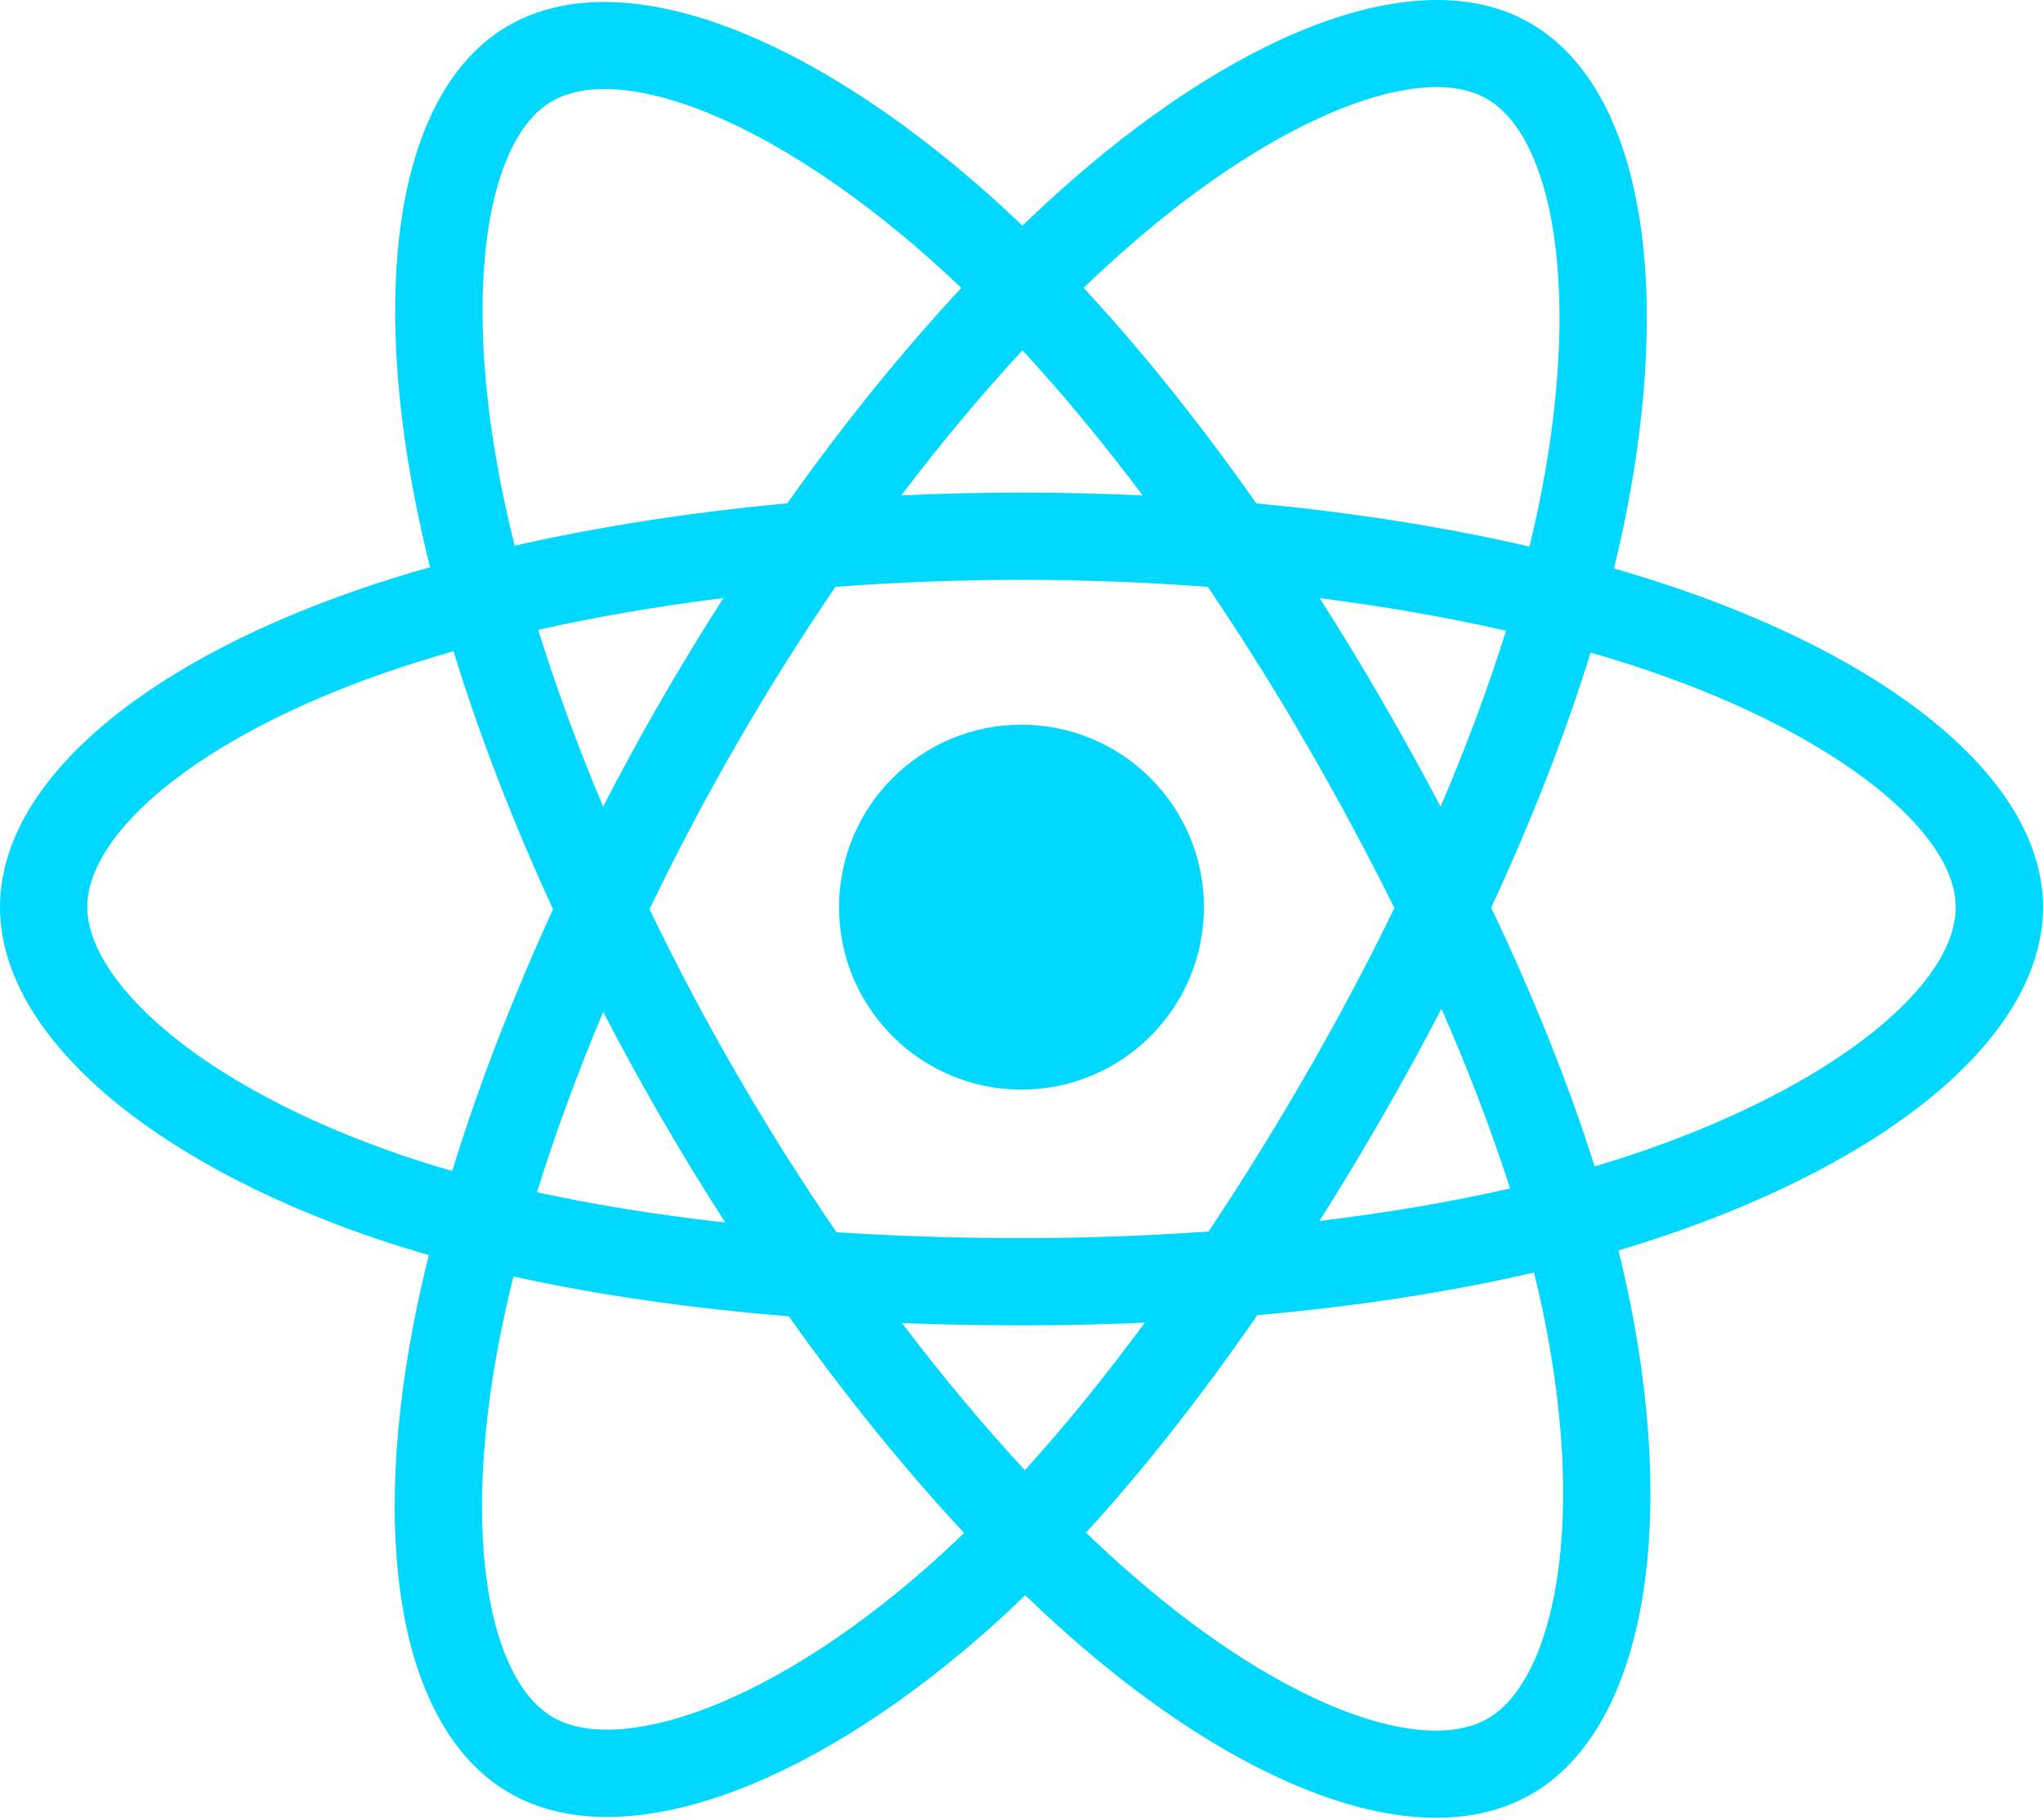
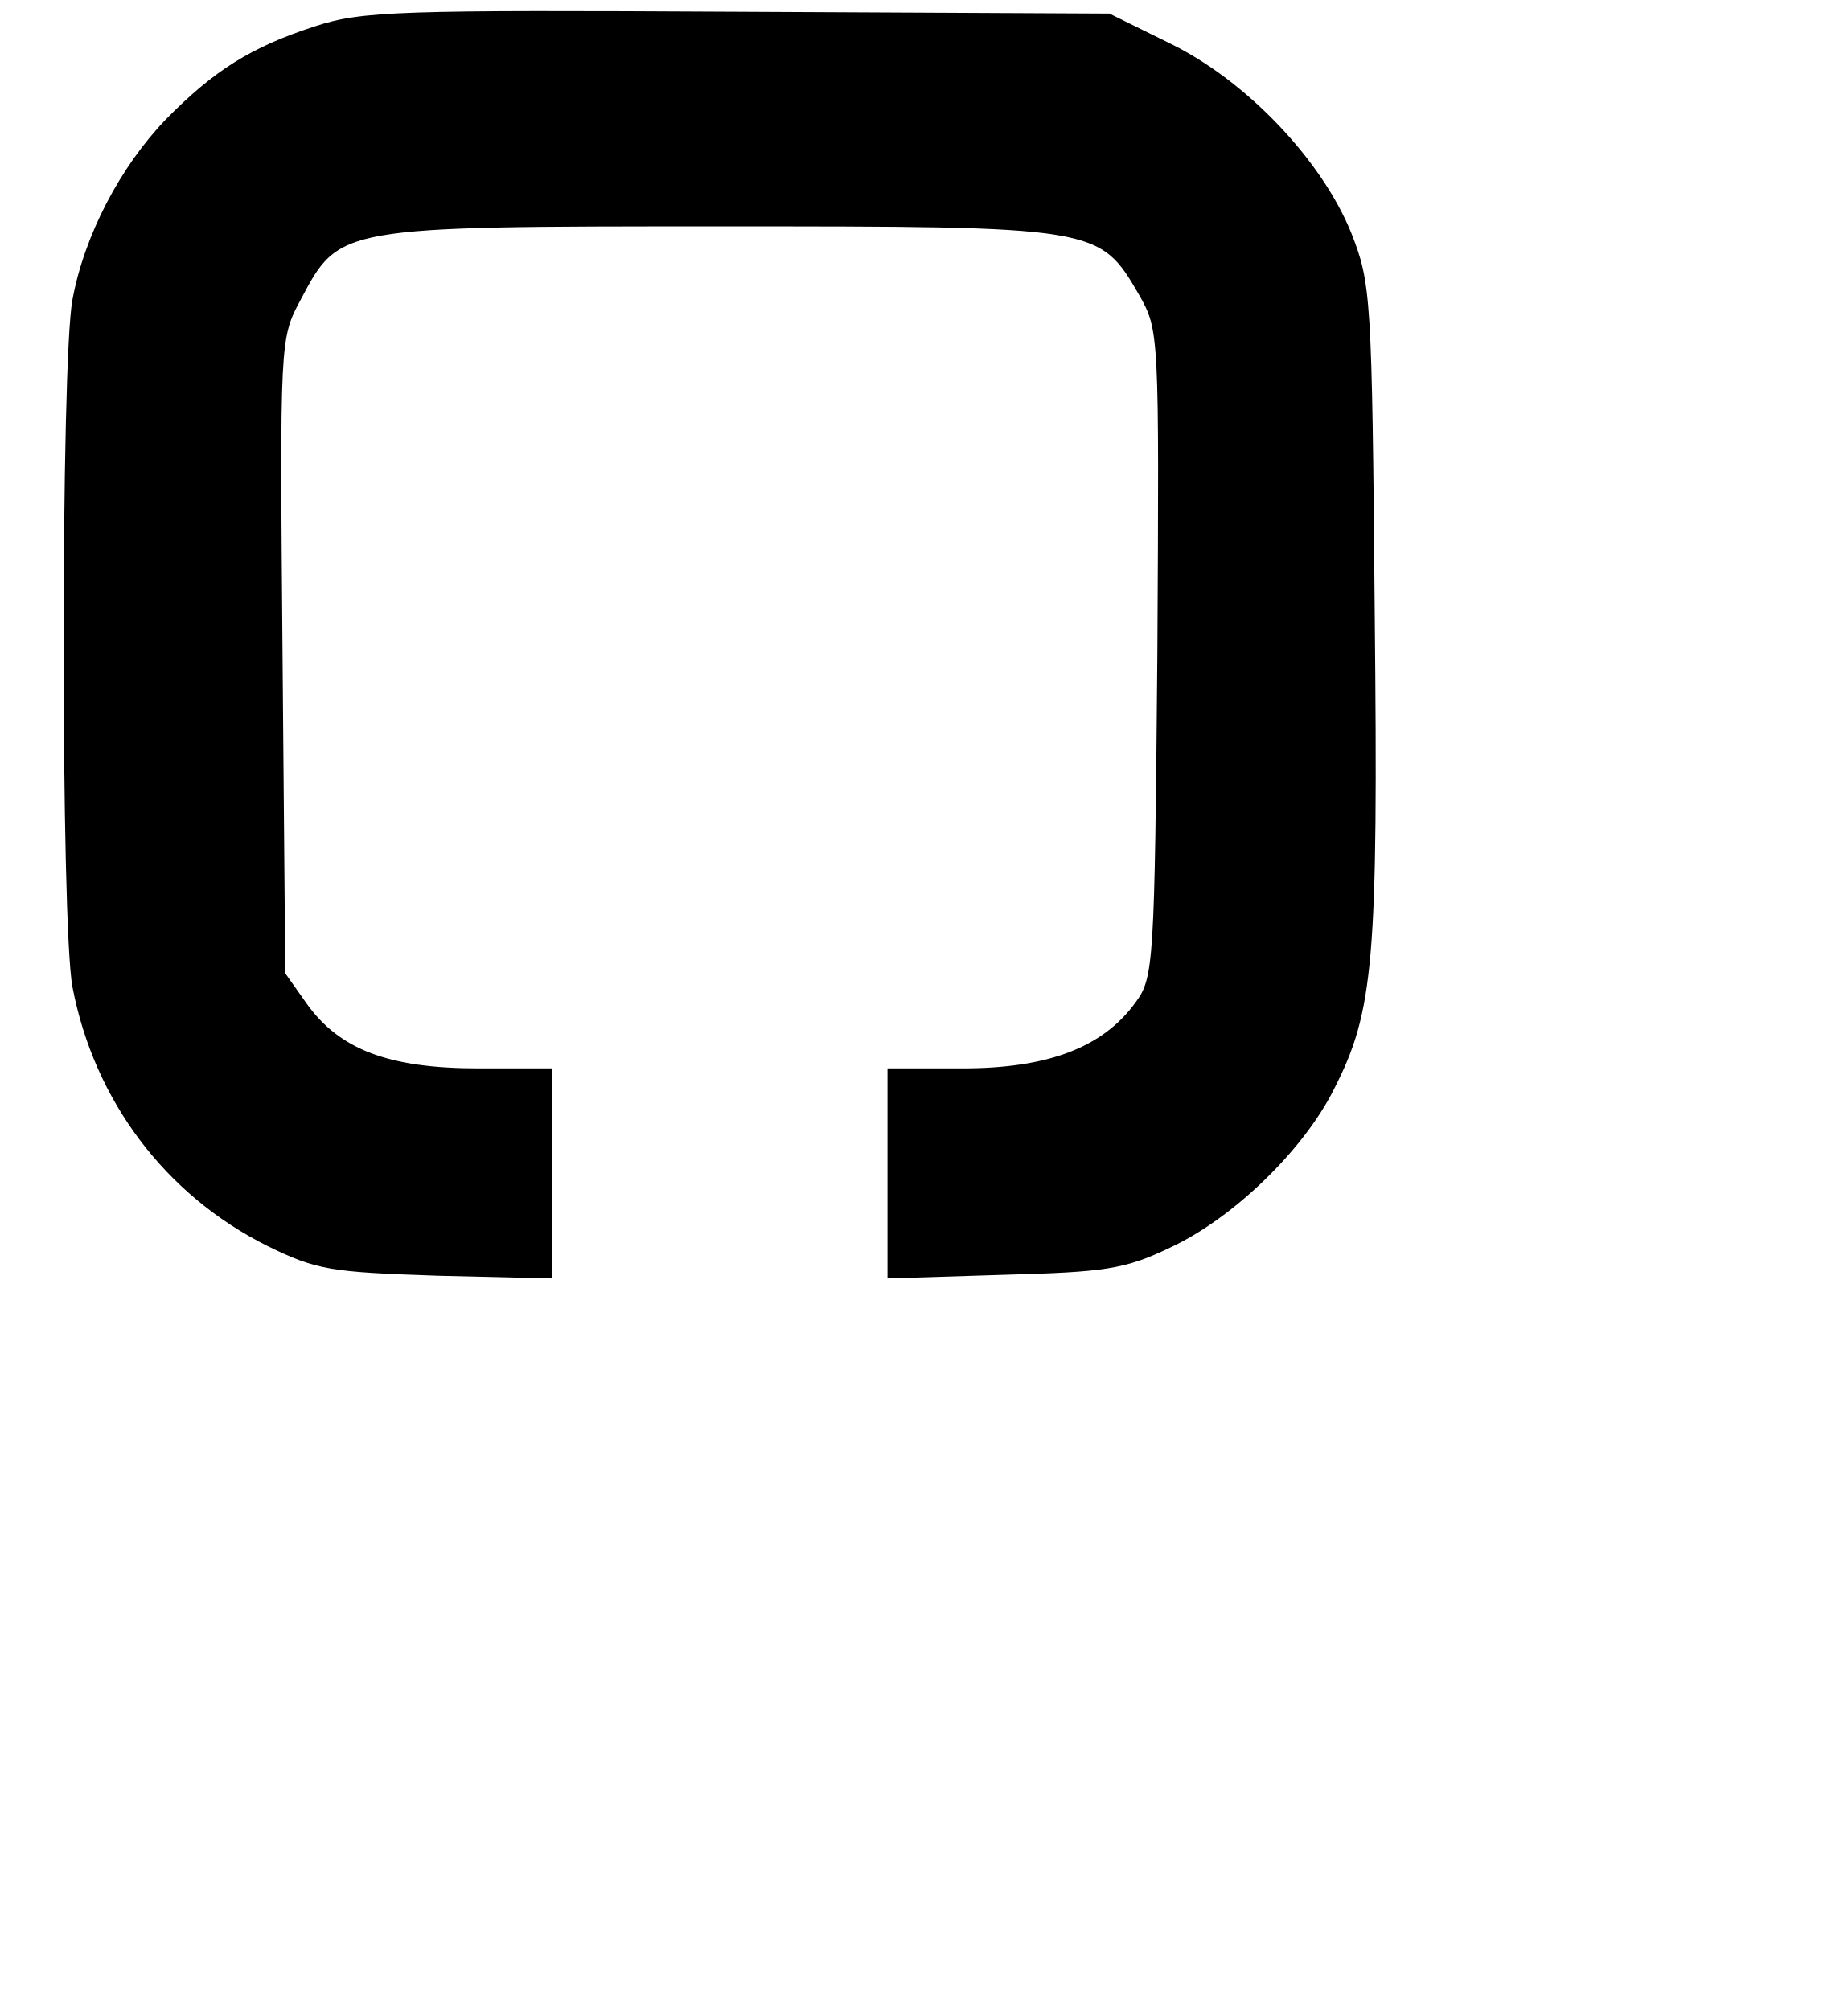
- <svg xmlns="http://www.w3.org/2000/svg" aria-hidden="true" role="img" class="iconify iconify--logos" width="35.93" height="32" preserveAspectRatio="xMidYMid meet" viewBox="0 0 256 228">
-   <path fill="#00D8FF" d="M210.483 73.824a171.49 171.49 0 0 0-8.24-2.597c.465-1.9.893-3.777 1.273-5.621c6.238-30.281 2.16-54.676-11.769-62.708c-13.355-7.7-35.196.329-57.254 19.526a171.23 171.23 0 0 0-6.375 5.848a155.866 155.866 0 0 0-4.241-3.917C100.759 3.829 77.587-4.822 63.673 3.233C50.33 10.957 46.379 33.89 51.995 62.588a170.974 170.974 0 0 0 1.892 8.48c-3.28.932-6.445 1.924-9.474 2.98C17.309 83.498 0 98.307 0 113.668c0 15.865 18.582 31.778 46.812 41.427a145.52 145.52 0 0 0 6.921 2.165a167.467 167.467 0 0 0-2.01 9.138c-5.354 28.2-1.173 50.591 12.134 58.266c13.744 7.926 36.812-.22 59.273-19.855a145.567 145.567 0 0 0 5.342-4.923a168.064 168.064 0 0 0 6.92 6.314c21.758 18.722 43.246 26.282 56.54 18.586c13.731-7.949 18.194-32.003 12.4-61.268a145.016 145.016 0 0 0-1.535-6.842c1.62-.48 3.21-.974 4.76-1.488c29.348-9.723 48.443-25.443 48.443-41.52c0-15.417-17.868-30.326-45.517-39.844Zm-6.365 70.984c-1.4.463-2.836.91-4.3 1.345c-3.24-10.257-7.612-21.163-12.963-32.432c5.106-11 9.31-21.767 12.459-31.957c2.619.758 5.16 1.557 7.61 2.4c23.69 8.156 38.14 20.213 38.14 29.504c0 9.896-15.606 22.743-40.946 31.14Zm-10.514 20.834c2.562 12.94 2.927 24.64 1.23 33.787c-1.524 8.219-4.59 13.698-8.382 15.893c-8.067 4.67-25.32-1.4-43.927-17.412a156.726 156.726 0 0 1-6.437-5.87c7.214-7.889 14.423-17.06 21.459-27.246c12.376-1.098 24.068-2.894 34.671-5.345a134.17 134.17 0 0 1 1.386 6.193ZM87.276 214.515c-7.882 2.783-14.16 2.863-17.955.675c-8.075-4.657-11.432-22.636-6.853-46.752a156.923 156.923 0 0 1 1.869-8.499c10.486 2.32 22.093 3.988 34.498 4.994c7.084 9.967 14.501 19.128 21.976 27.15a134.668 134.668 0 0 1-4.877 4.492c-9.933 8.682-19.886 14.842-28.658 17.94ZM50.35 144.747c-12.483-4.267-22.792-9.812-29.858-15.863c-6.35-5.437-9.555-10.836-9.555-15.216c0-9.322 13.897-21.212 37.076-29.293c2.813-.98 5.757-1.905 8.812-2.773c3.204 10.42 7.406 21.315 12.477 32.332c-5.137 11.18-9.399 22.249-12.634 32.792a134.718 134.718 0 0 1-6.318-1.979Zm12.378-84.26c-4.811-24.587-1.616-43.134 6.425-47.789c8.564-4.958 27.502 2.111 47.463 19.835a144.318 144.318 0 0 1 3.841 3.545c-7.438 7.987-14.787 17.08-21.808 26.988c-12.04 1.116-23.565 2.908-34.161 5.309a160.342 160.342 0 0 1-1.76-7.887Zm110.427 27.268a347.8 347.8 0 0 0-7.785-12.803c8.168 1.033 15.994 2.404 23.343 4.08c-2.206 7.072-4.956 14.465-8.193 22.045a381.151 381.151 0 0 0-7.365-13.322Zm-45.032-43.861c5.044 5.465 10.096 11.566 15.065 18.186a322.04 322.04 0 0 0-30.257-.006c4.974-6.559 10.069-12.652 15.192-18.18ZM82.802 87.83a323.167 323.167 0 0 0-7.227 13.238c-3.184-7.553-5.909-14.98-8.134-22.152c7.304-1.634 15.093-2.97 23.209-3.984a321.524 321.524 0 0 0-7.848 12.897Zm8.081 65.352c-8.385-.936-16.291-2.203-23.593-3.793c2.26-7.3 5.045-14.885 8.298-22.6a321.187 321.187 0 0 0 7.257 13.246c2.594 4.48 5.28 8.868 8.038 13.147Zm37.542 31.03c-5.184-5.592-10.354-11.779-15.403-18.433c4.902.192 9.899.29 14.978.29c5.218 0 10.376-.117 15.453-.343c-4.985 6.774-10.018 12.97-15.028 18.486Zm52.198-57.817c3.422 7.8 6.306 15.345 8.596 22.52c-7.422 1.694-15.436 3.058-23.88 4.071a382.417 382.417 0 0 0 7.859-13.026a347.403 347.403 0 0 0 7.425-13.565Zm-16.898 8.101a358.557 358.557 0 0 1-12.281 19.815a329.4 329.4 0 0 1-23.444.823c-7.967 0-15.716-.248-23.178-.732a310.202 310.202 0 0 1-12.513-19.846h.001a307.41 307.41 0 0 1-10.923-20.627a310.278 310.278 0 0 1 10.89-20.637l-.001.001a307.318 307.318 0 0 1 12.413-19.761c7.613-.576 15.42-.876 23.31-.876H128c7.926 0 15.743.303 23.354.883a329.357 329.357 0 0 1 12.335 19.695a358.489 358.489 0 0 1 11.036 20.54a329.472 329.472 0 0 1-11 20.722Zm22.56-122.124c8.572 4.944 11.906 24.881 6.52 51.026c-.344 1.668-.73 3.367-1.15 5.09c-10.622-2.452-22.155-4.275-34.23-5.408c-7.034-10.017-14.323-19.124-21.64-27.008a160.789 160.789 0 0 1 5.888-5.4c18.9-16.447 36.564-22.941 44.612-18.3ZM128 90.808c12.625 0 22.86 10.235 22.86 22.86s-10.235 22.86-22.86 22.86s-22.86-10.235-22.86-22.86s10.235-22.86 22.86-22.86Z" />
+ <svg xmlns="http://www.w3.org/2000/svg" version="1.0" width="204pt" height="222pt" viewBox="0 0 204 222" preserveAspectRatio="xMidYMid meet">
+   <g transform="translate(0,222) scale(0.1,-0.1)" fill="#000000" stroke="none">
+     <path d="M348 2191 c-71 -23 -112 -49 -165 -103 -50 -52 -90 -128 -103 -199 -13 -68 -13 -691 0 -759 24 -126 103 -230 215 -286 55 -27 70 -29 188 -33 l127 -3 0 116 0 116 -82 0 c-99 0 -153 21 -189 71 l-24 34 -3 350 c-3 350 -3 351 20 394 43 81 41 81 463 81 418 0 419 0 463 -76 22 -39 22 -42 20 -396 -3 -342 -4 -358 -24 -385 -36 -50 -97 -73 -191 -73 l-83 0 0 -116 0 -116 128 4 c112 3 134 6 184 30 69 32 147 107 181 175 44 86 49 141 45 528 -3 349 -4 362 -26 418 -33 81 -116 168 -200 209 l-67 33 -410 2 c-374 2 -415 1 -467 -16z" />
+   </g>
</svg>
